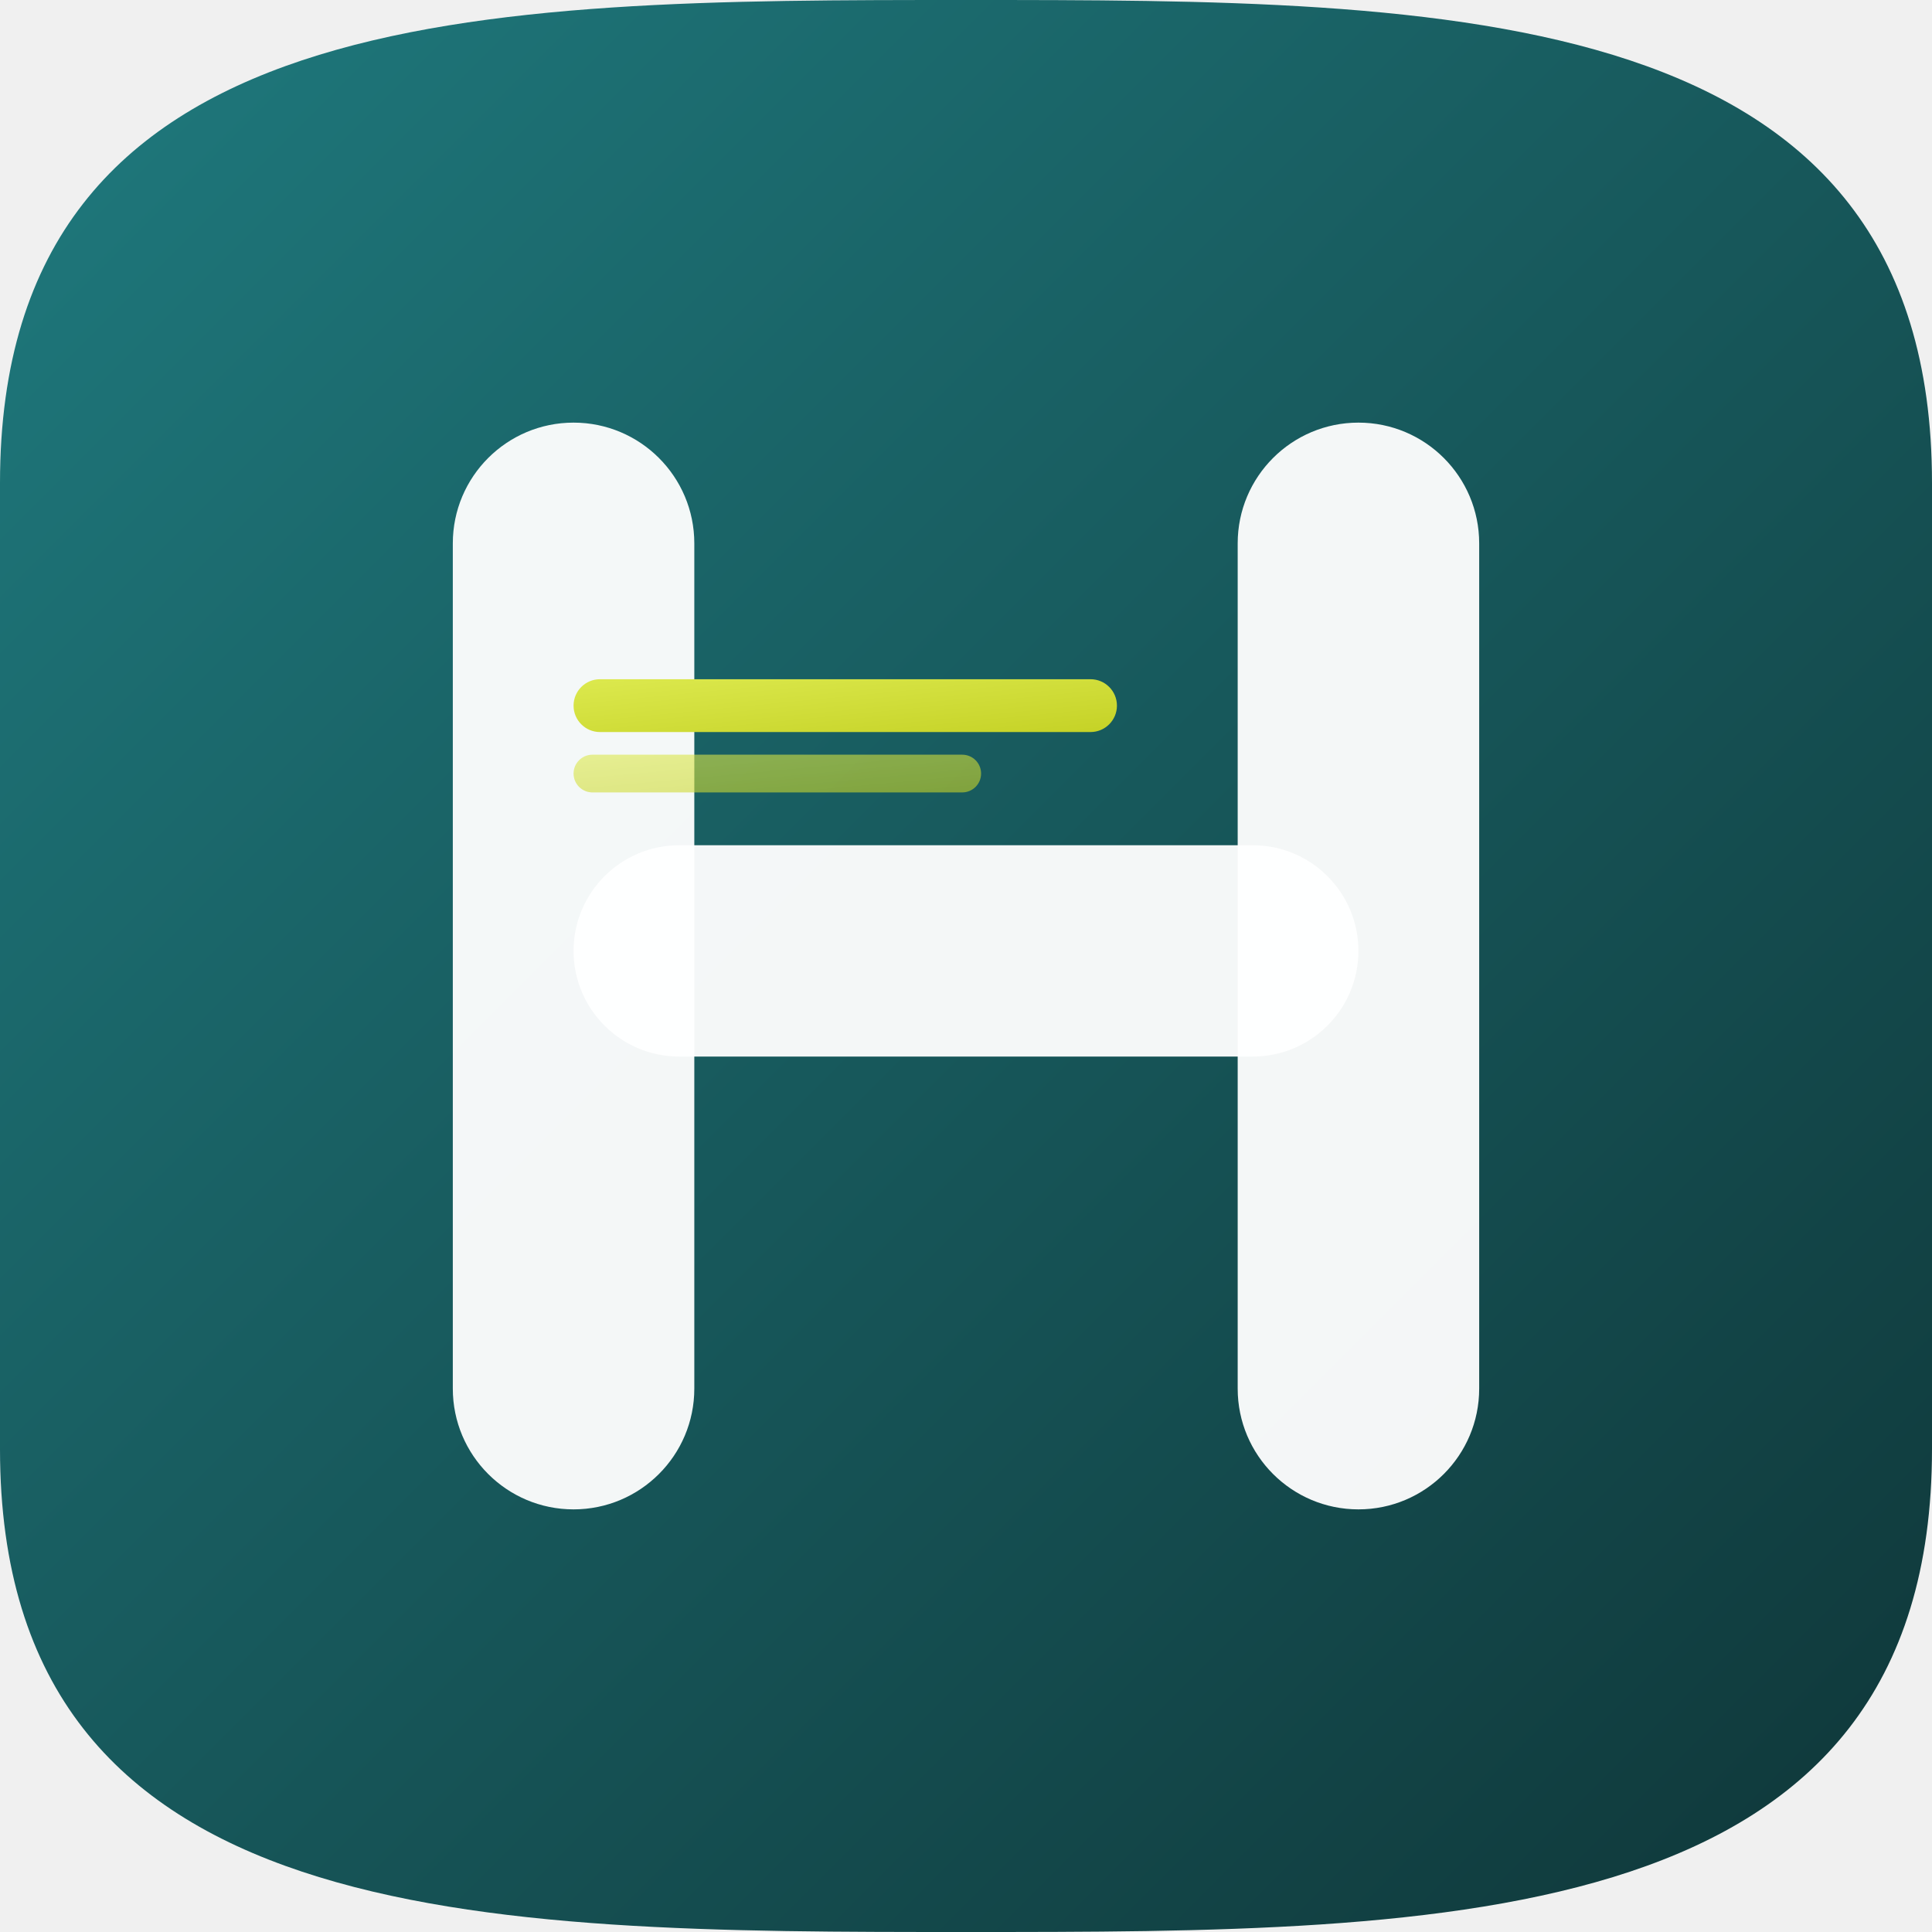
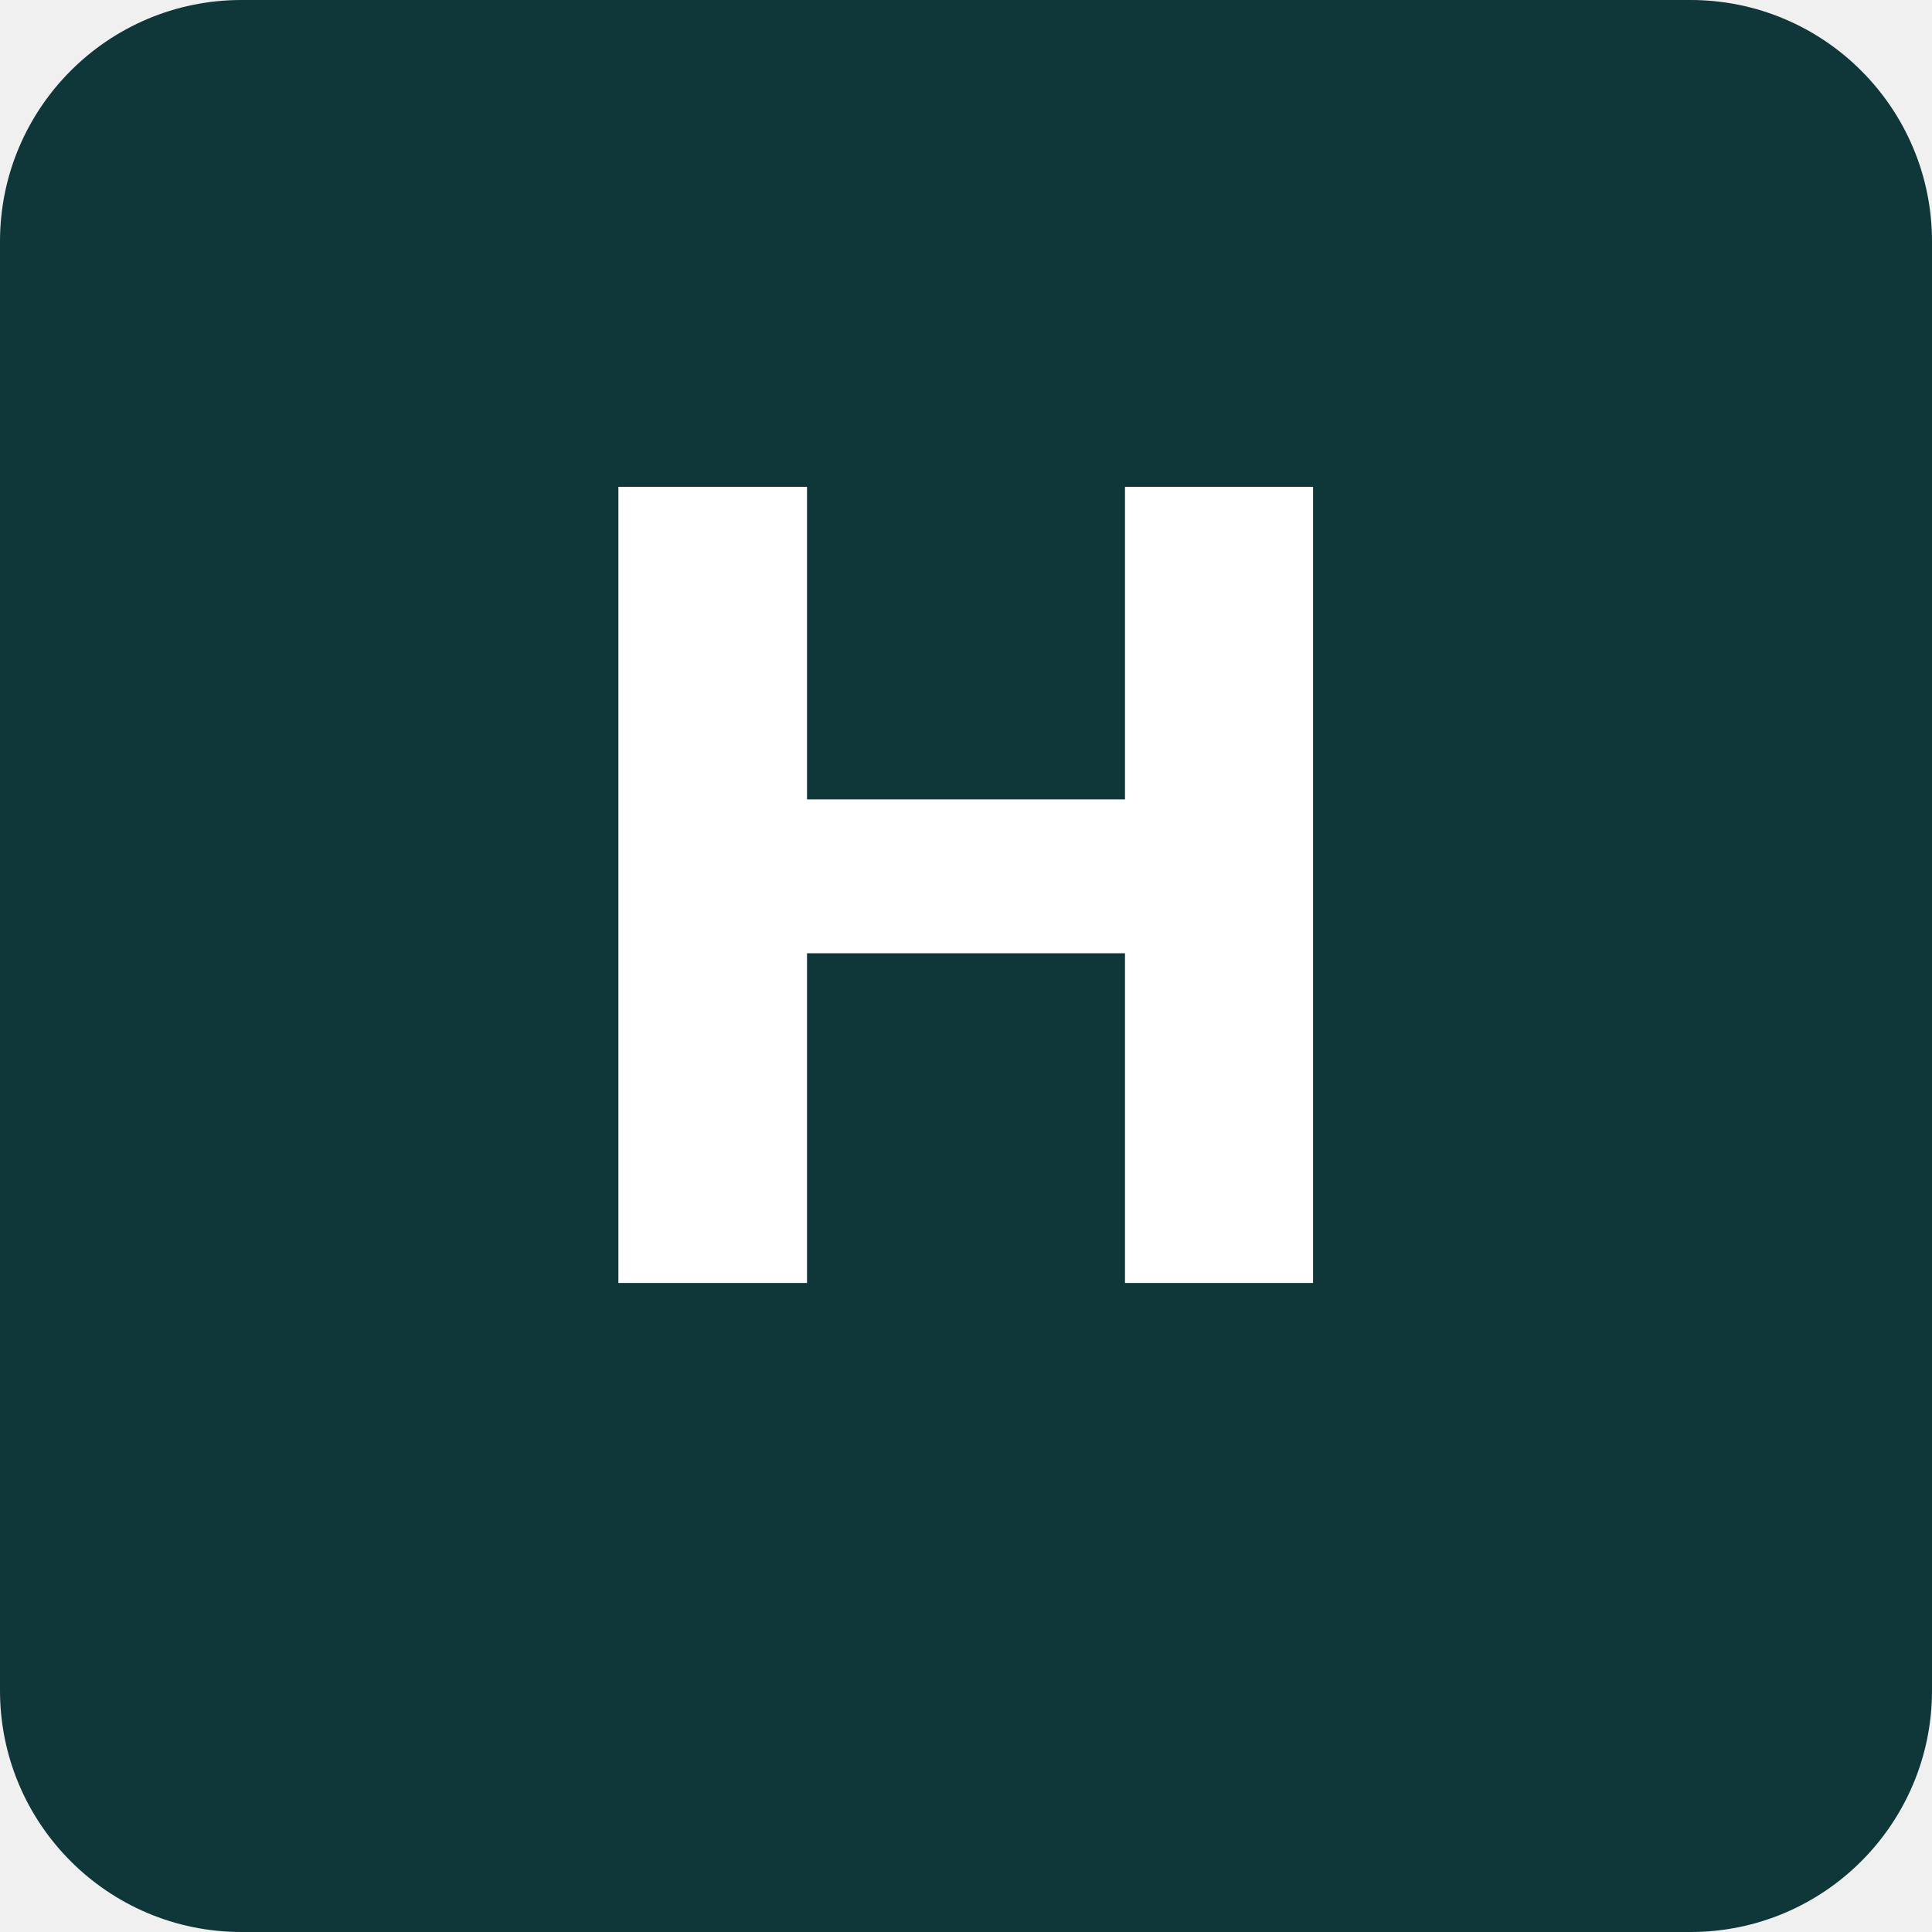
<svg xmlns="http://www.w3.org/2000/svg" viewBox="0 0 512 512">
-   <defs>
-     <linearGradient id="bg" x1="0" y1="0" x2="512" y2="512" gradientUnits="userSpaceOnUse">
-       <stop offset="0%" stop-color="#1f7a7e" />
-       <stop offset="100%" stop-color="#0f3638" />
-     </linearGradient>
-     <linearGradient id="lime" x1="0" y1="0" x2="1" y2="1">
-       <stop offset="0%" stop-color="#dce94e" />
-       <stop offset="100%" stop-color="#c5d226" />
-     </linearGradient>
-   </defs>
-   <path d="M256,0 C384,0 512,0 512,128 L512,384 C512,512 384,512 256,512 L256,512 C128,512 0,512 0,384 L0,128 C0,0 128,0 256,0Z" fill="url(#bg)" />
-   <rect x="120" y="112" width="64" height="288" rx="32" fill="white" opacity="0.95" />
-   <rect x="328" y="112" width="64" height="288" rx="32" fill="white" opacity="0.95" />
-   <rect x="152" y="224" width="208" height="56" rx="28" fill="white" opacity="0.95" />
-   <rect x="152" y="180" width="144" height="14" rx="7" fill="url(#lime)" />
-   <rect x="152" y="200" width="108" height="10" rx="5" fill="url(#lime)" opacity="0.6" />
+   <rect width="512" height="512" rx="64" fill="#0f3638" />
+   <text x="256" y="340" text-anchor="middle" font-family="Inter,sans-serif" font-weight="800" font-size="290" fill="#ffffff">H</text>
</svg>
